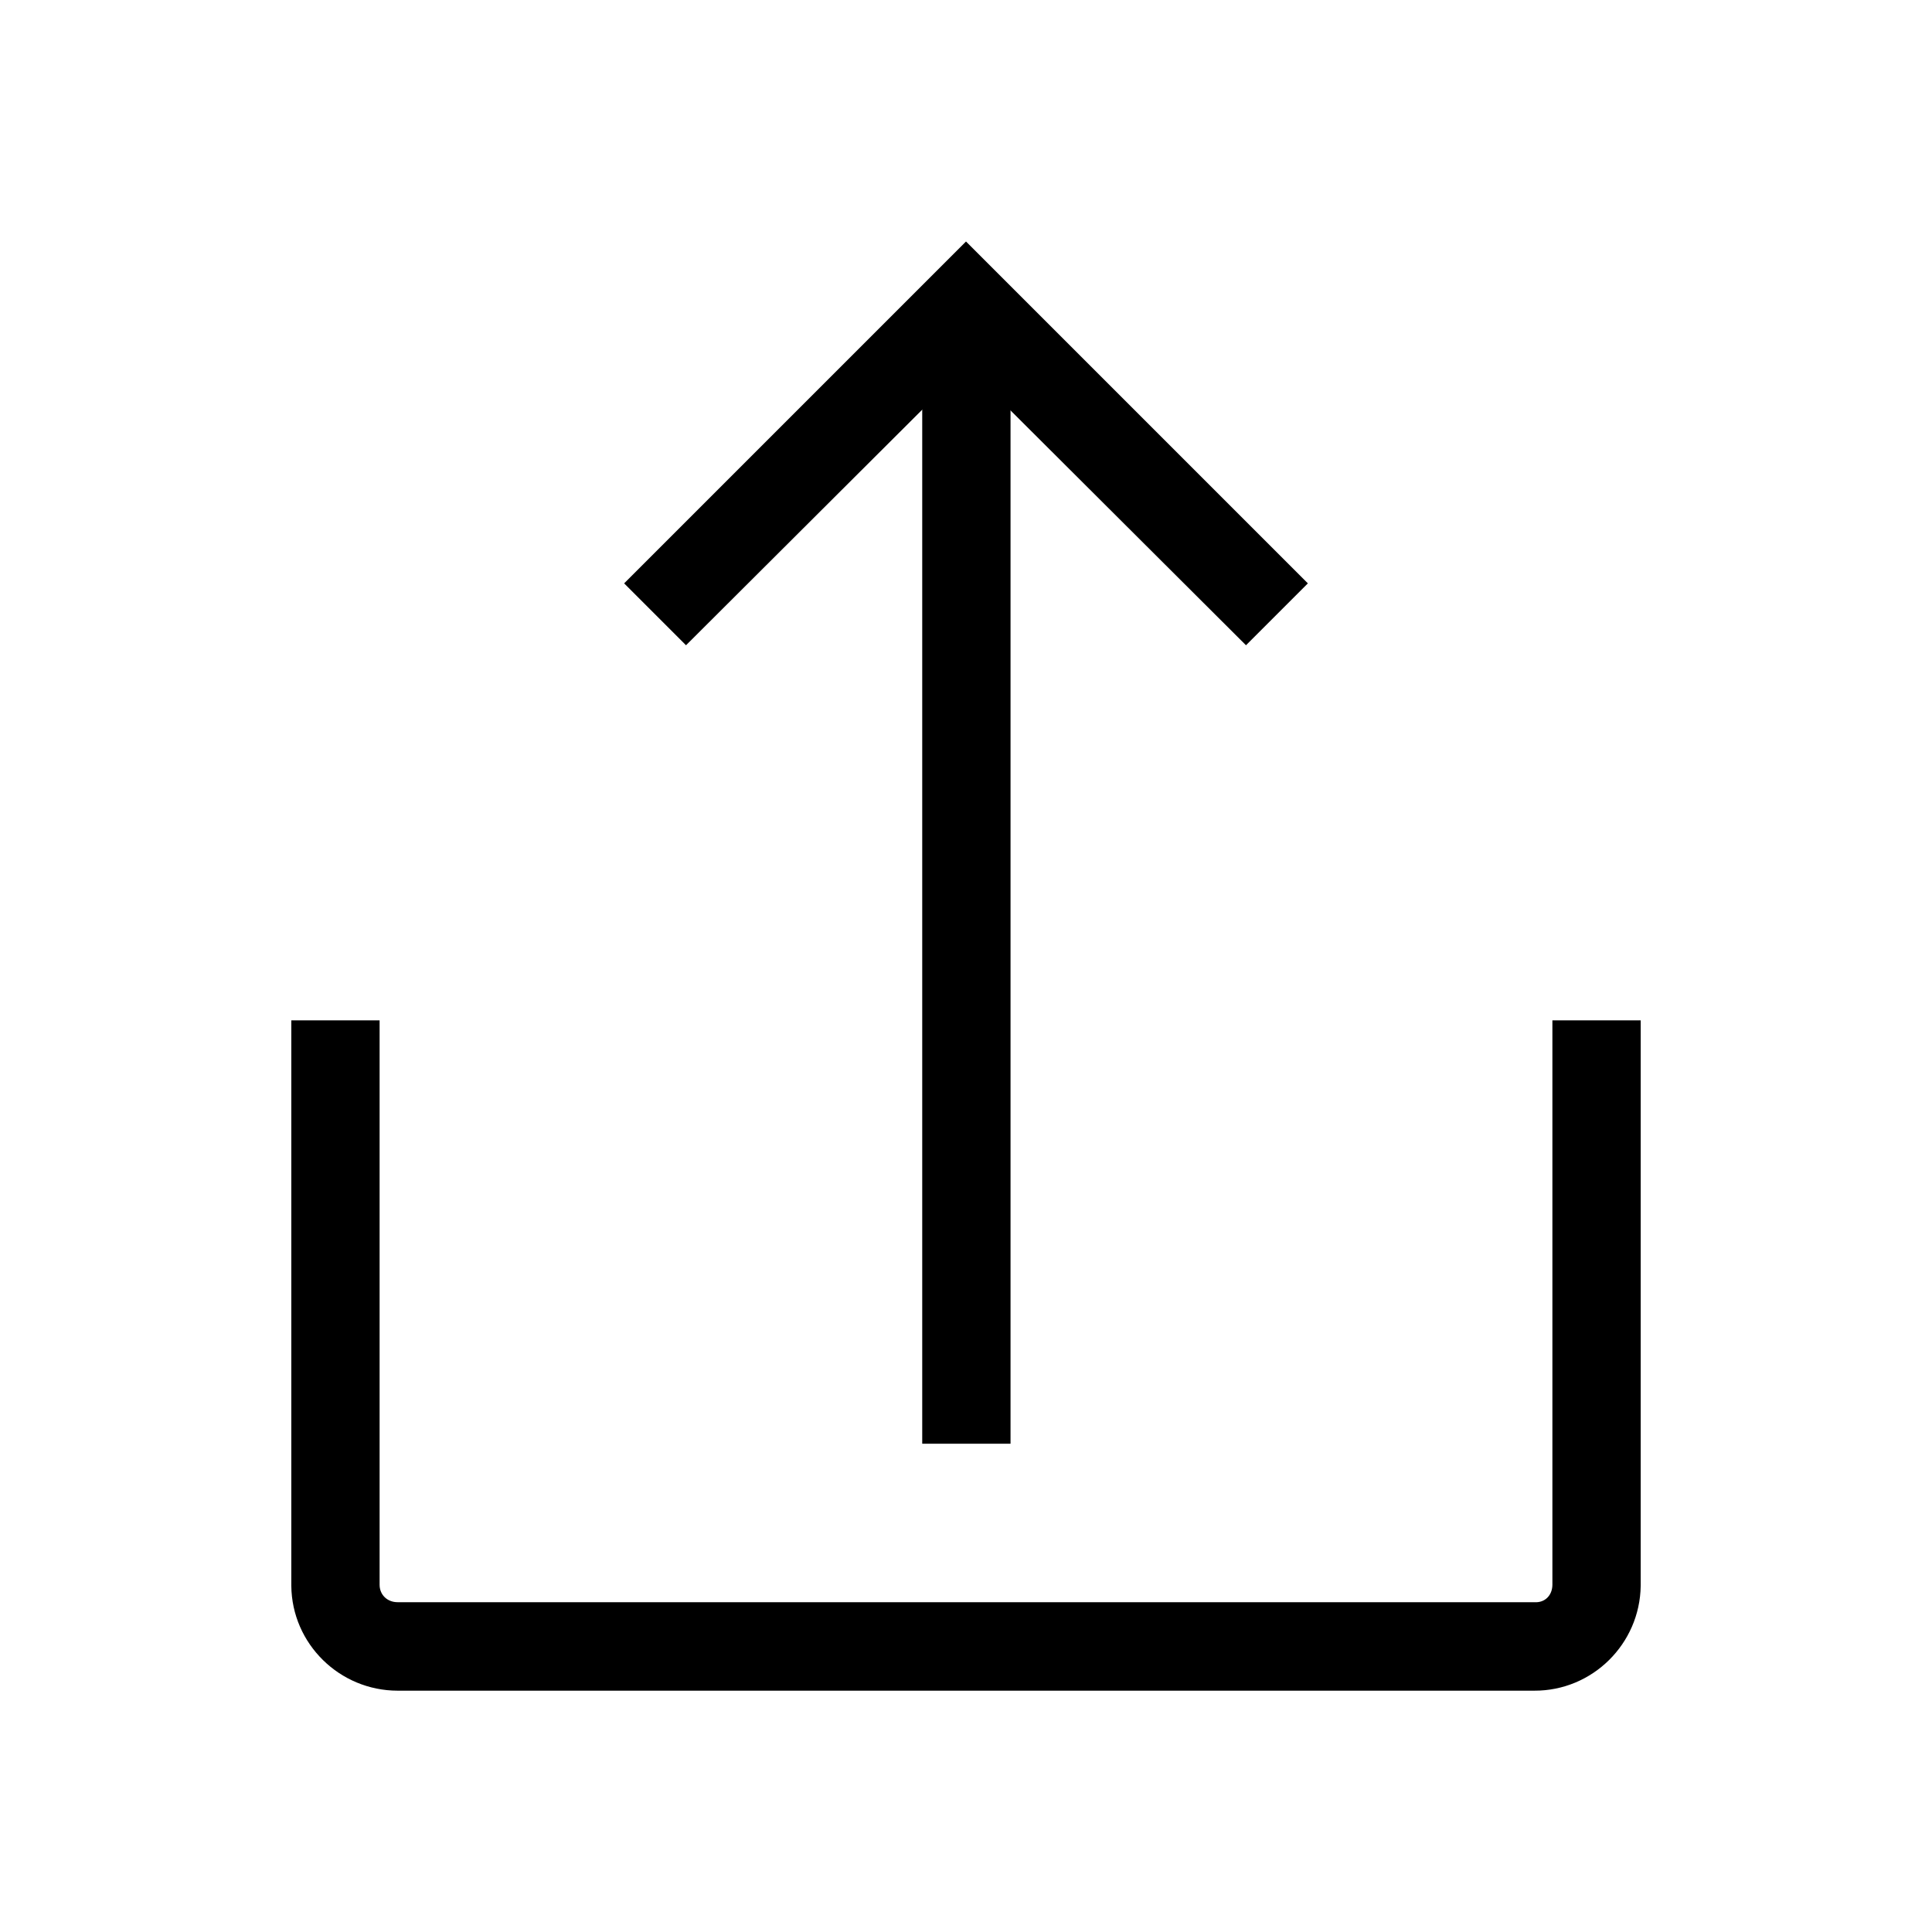
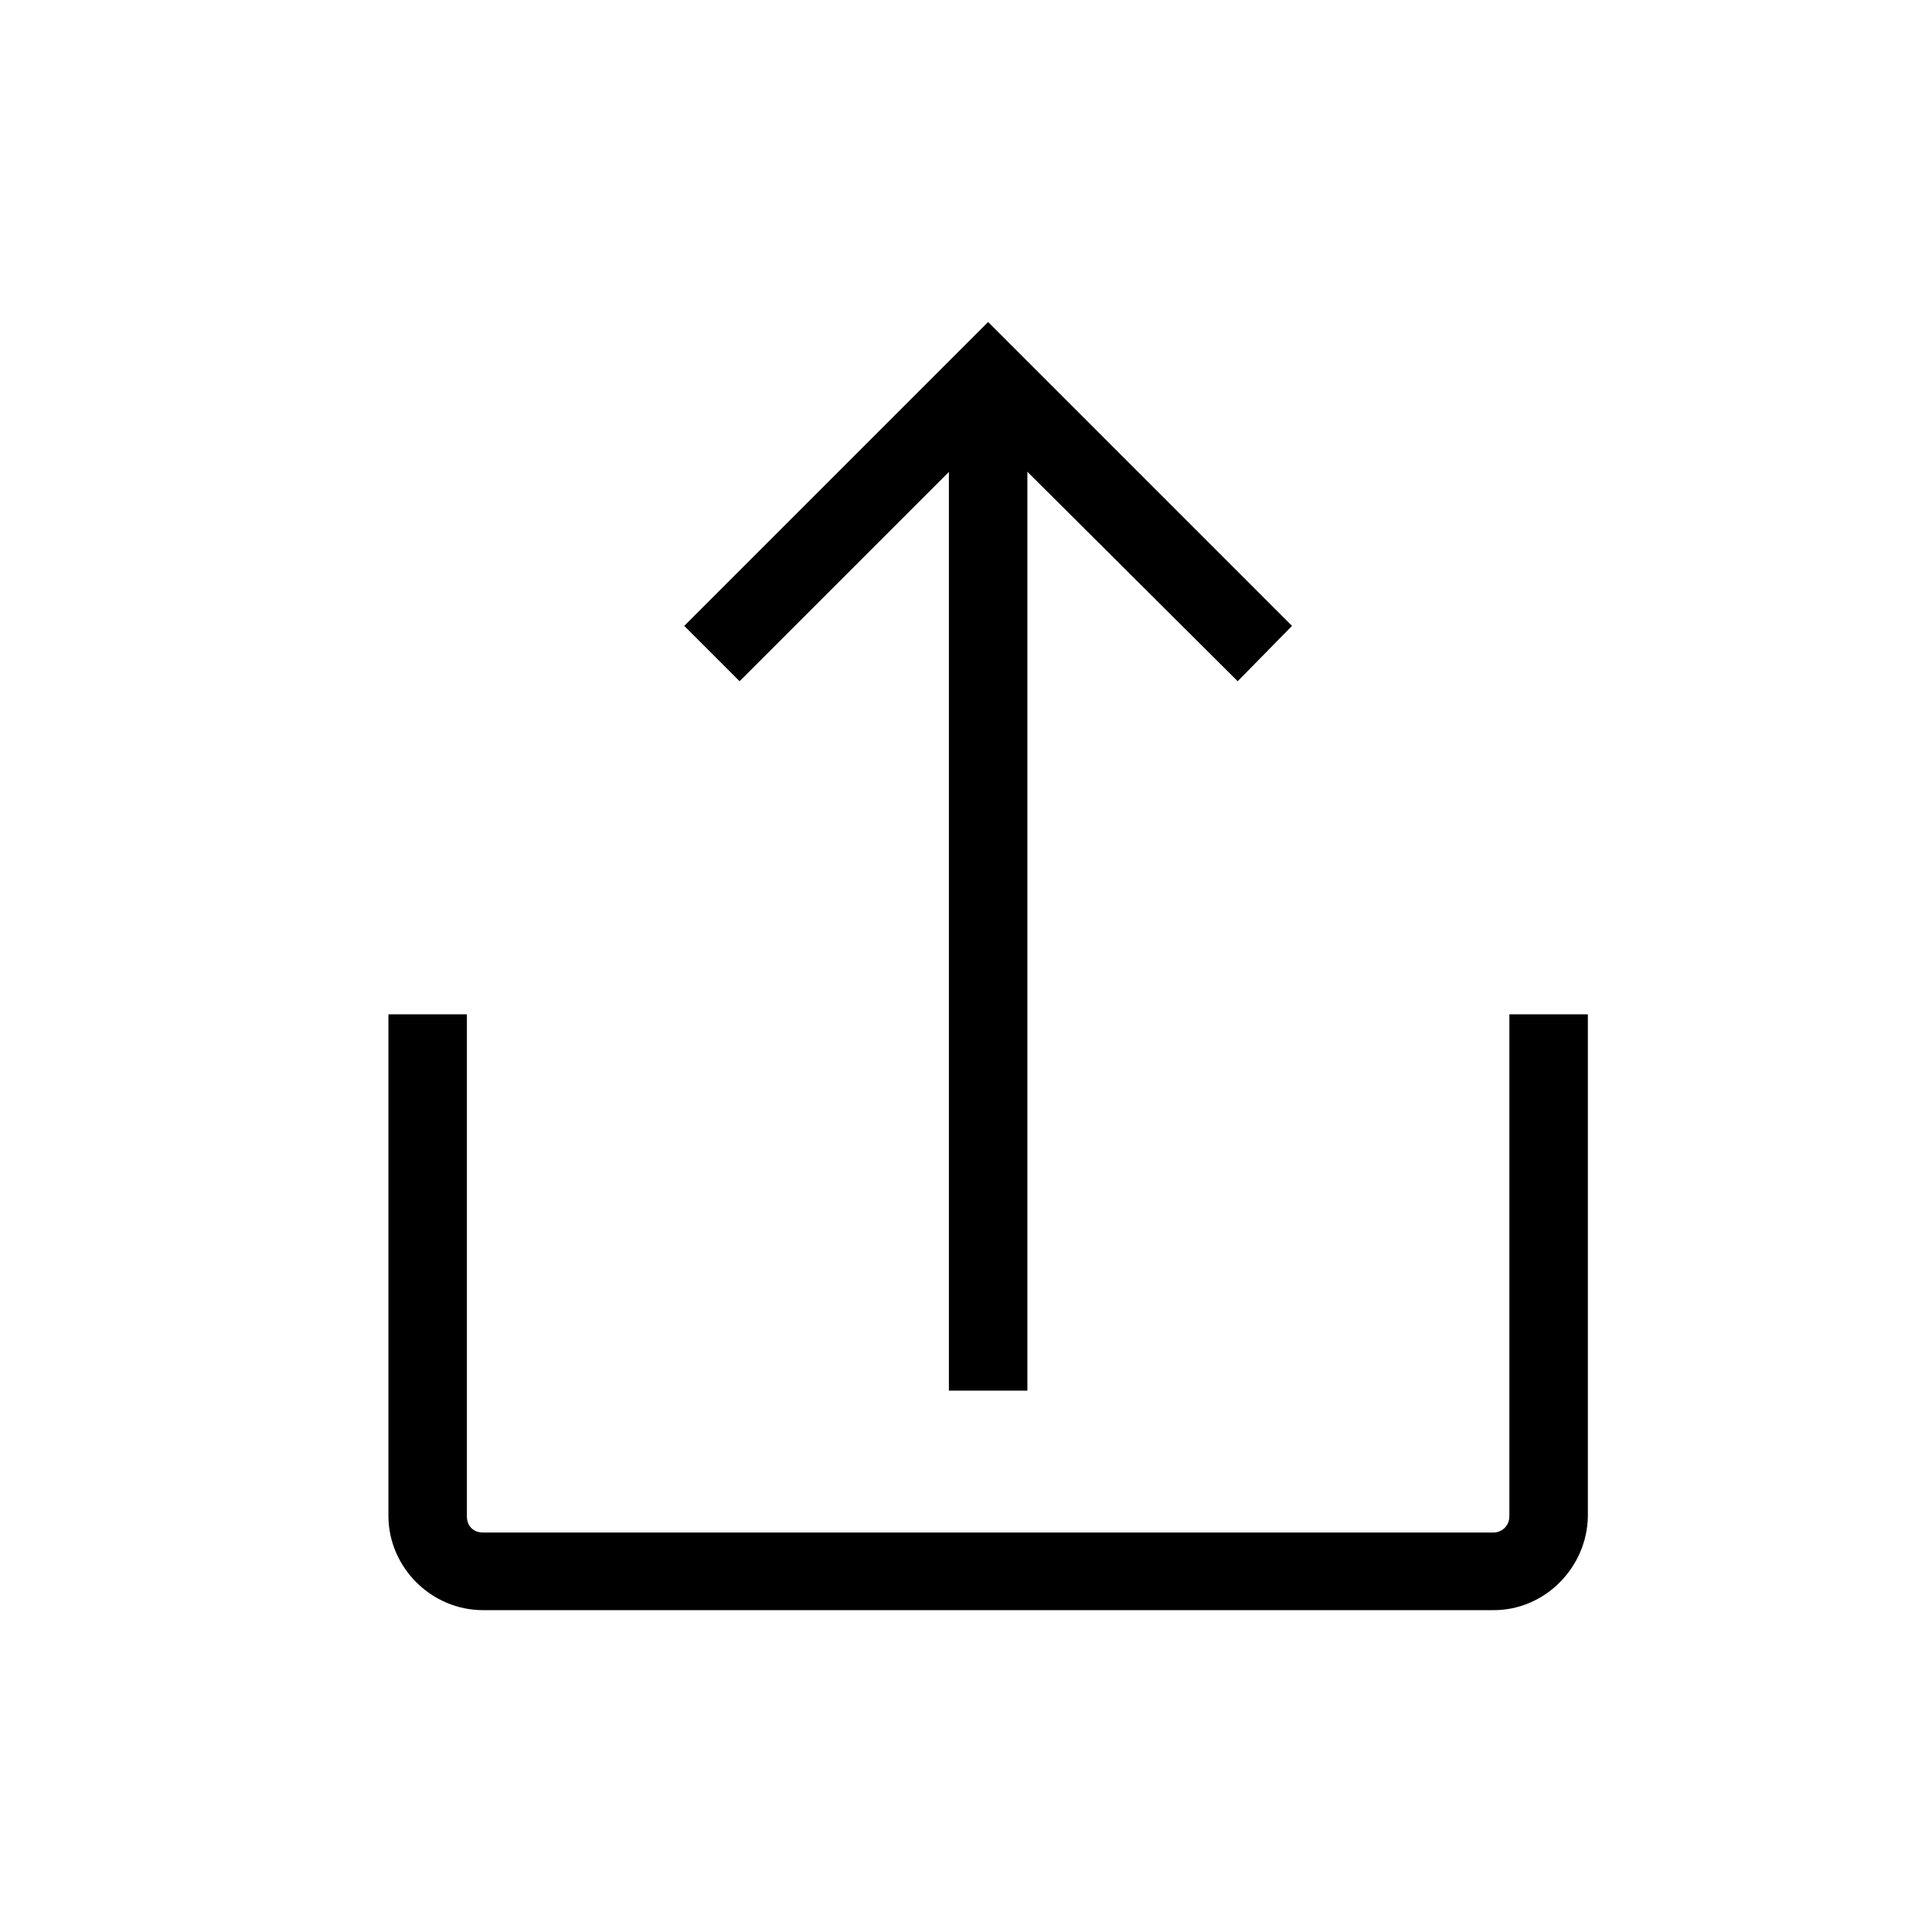
- <svg xmlns="http://www.w3.org/2000/svg" width="32" height="32" viewBox="0 0 2.56 2.56" stroke-width="3" stroke="#000000" fill="none" version="1.1" id="svg1">
+ <svg xmlns="http://www.w3.org/2000/svg" width="24" height="24" viewBox="0 0 1.92 1.92" stroke-width="3" stroke="#000000" fill="none" version="1.1" id="svg1">
  <defs id="defs1" />
-   <path style="color:#000000;fill:#000000;stroke:none;stroke-width:3;-inkscape-stroke:none" d="m 0.386,1.352 v 0.749 2.292e-4 c 7.245e-4,0.077 0.064,0.139 0.141,0.139 H 2.033 c 0.077,3.645e-4 0.14,-0.062 0.141,-0.139 V 2.101 1.352 h -0.117 v 0.748 c -1.28e-4,0.014 -0.01,0.024 -0.024,0.023 H 2.033 0.527 0.527 c -0.014,6.72e-5 -0.024,-0.01 -0.024,-0.023 V 1.352 Z" id="path1" />
-   <path style="color:#000000;fill:#000000;stroke:none;stroke-width:3;-inkscape-stroke:none" d="M 0.909,0.855 0.827,0.773 1.28,0.32 1.733,0.773 1.651,0.855 1.28,0.485 Z" id="polyline1" />
-   <path style="color:#000000;fill:#000000;stroke:none;stroke-width:3;-inkscape-stroke:none" d="M 1.222,1.913 V 0.402 h 0.117 v 1.511 z" id="line1" />
+   <path style="color:#000000;fill:#000000;stroke:none;stroke-width:3;-inkscape-stroke:none" d="m 0.386,1.008 v 0.499 1.528e-4 c 4.83e-4,0.051 0.043,0.093 0.094,0.093 H 1.484 c 0.051,2.43e-4 0.093,-0.042 0.094,-0.093 V 1.507 1.008 h -0.078 v 0.499 c -8.53e-5,0.009 -0.007,0.016 -0.016,0.016 H 1.484 0.48 0.48 c -0.009,4.48e-5 -0.016,-0.006 -0.016,-0.016 V 1.008 Z" id="path1" />
+   <path style="color:#000000;fill:#000000;stroke:none;stroke-width:3;-inkscape-stroke:none" d="M 0.735,0.677 0.68,0.622 0.982,0.32 1.284,0.622 1.23,0.677 0.982,0.43 Z" id="polyline1" />
+   <path style="color:#000000;fill:#000000;stroke:none;stroke-width:3;-inkscape-stroke:none" d="M 0.943,1.382 V 0.375 h 0.078 v 1.007 z" id="line1" />
</svg>
